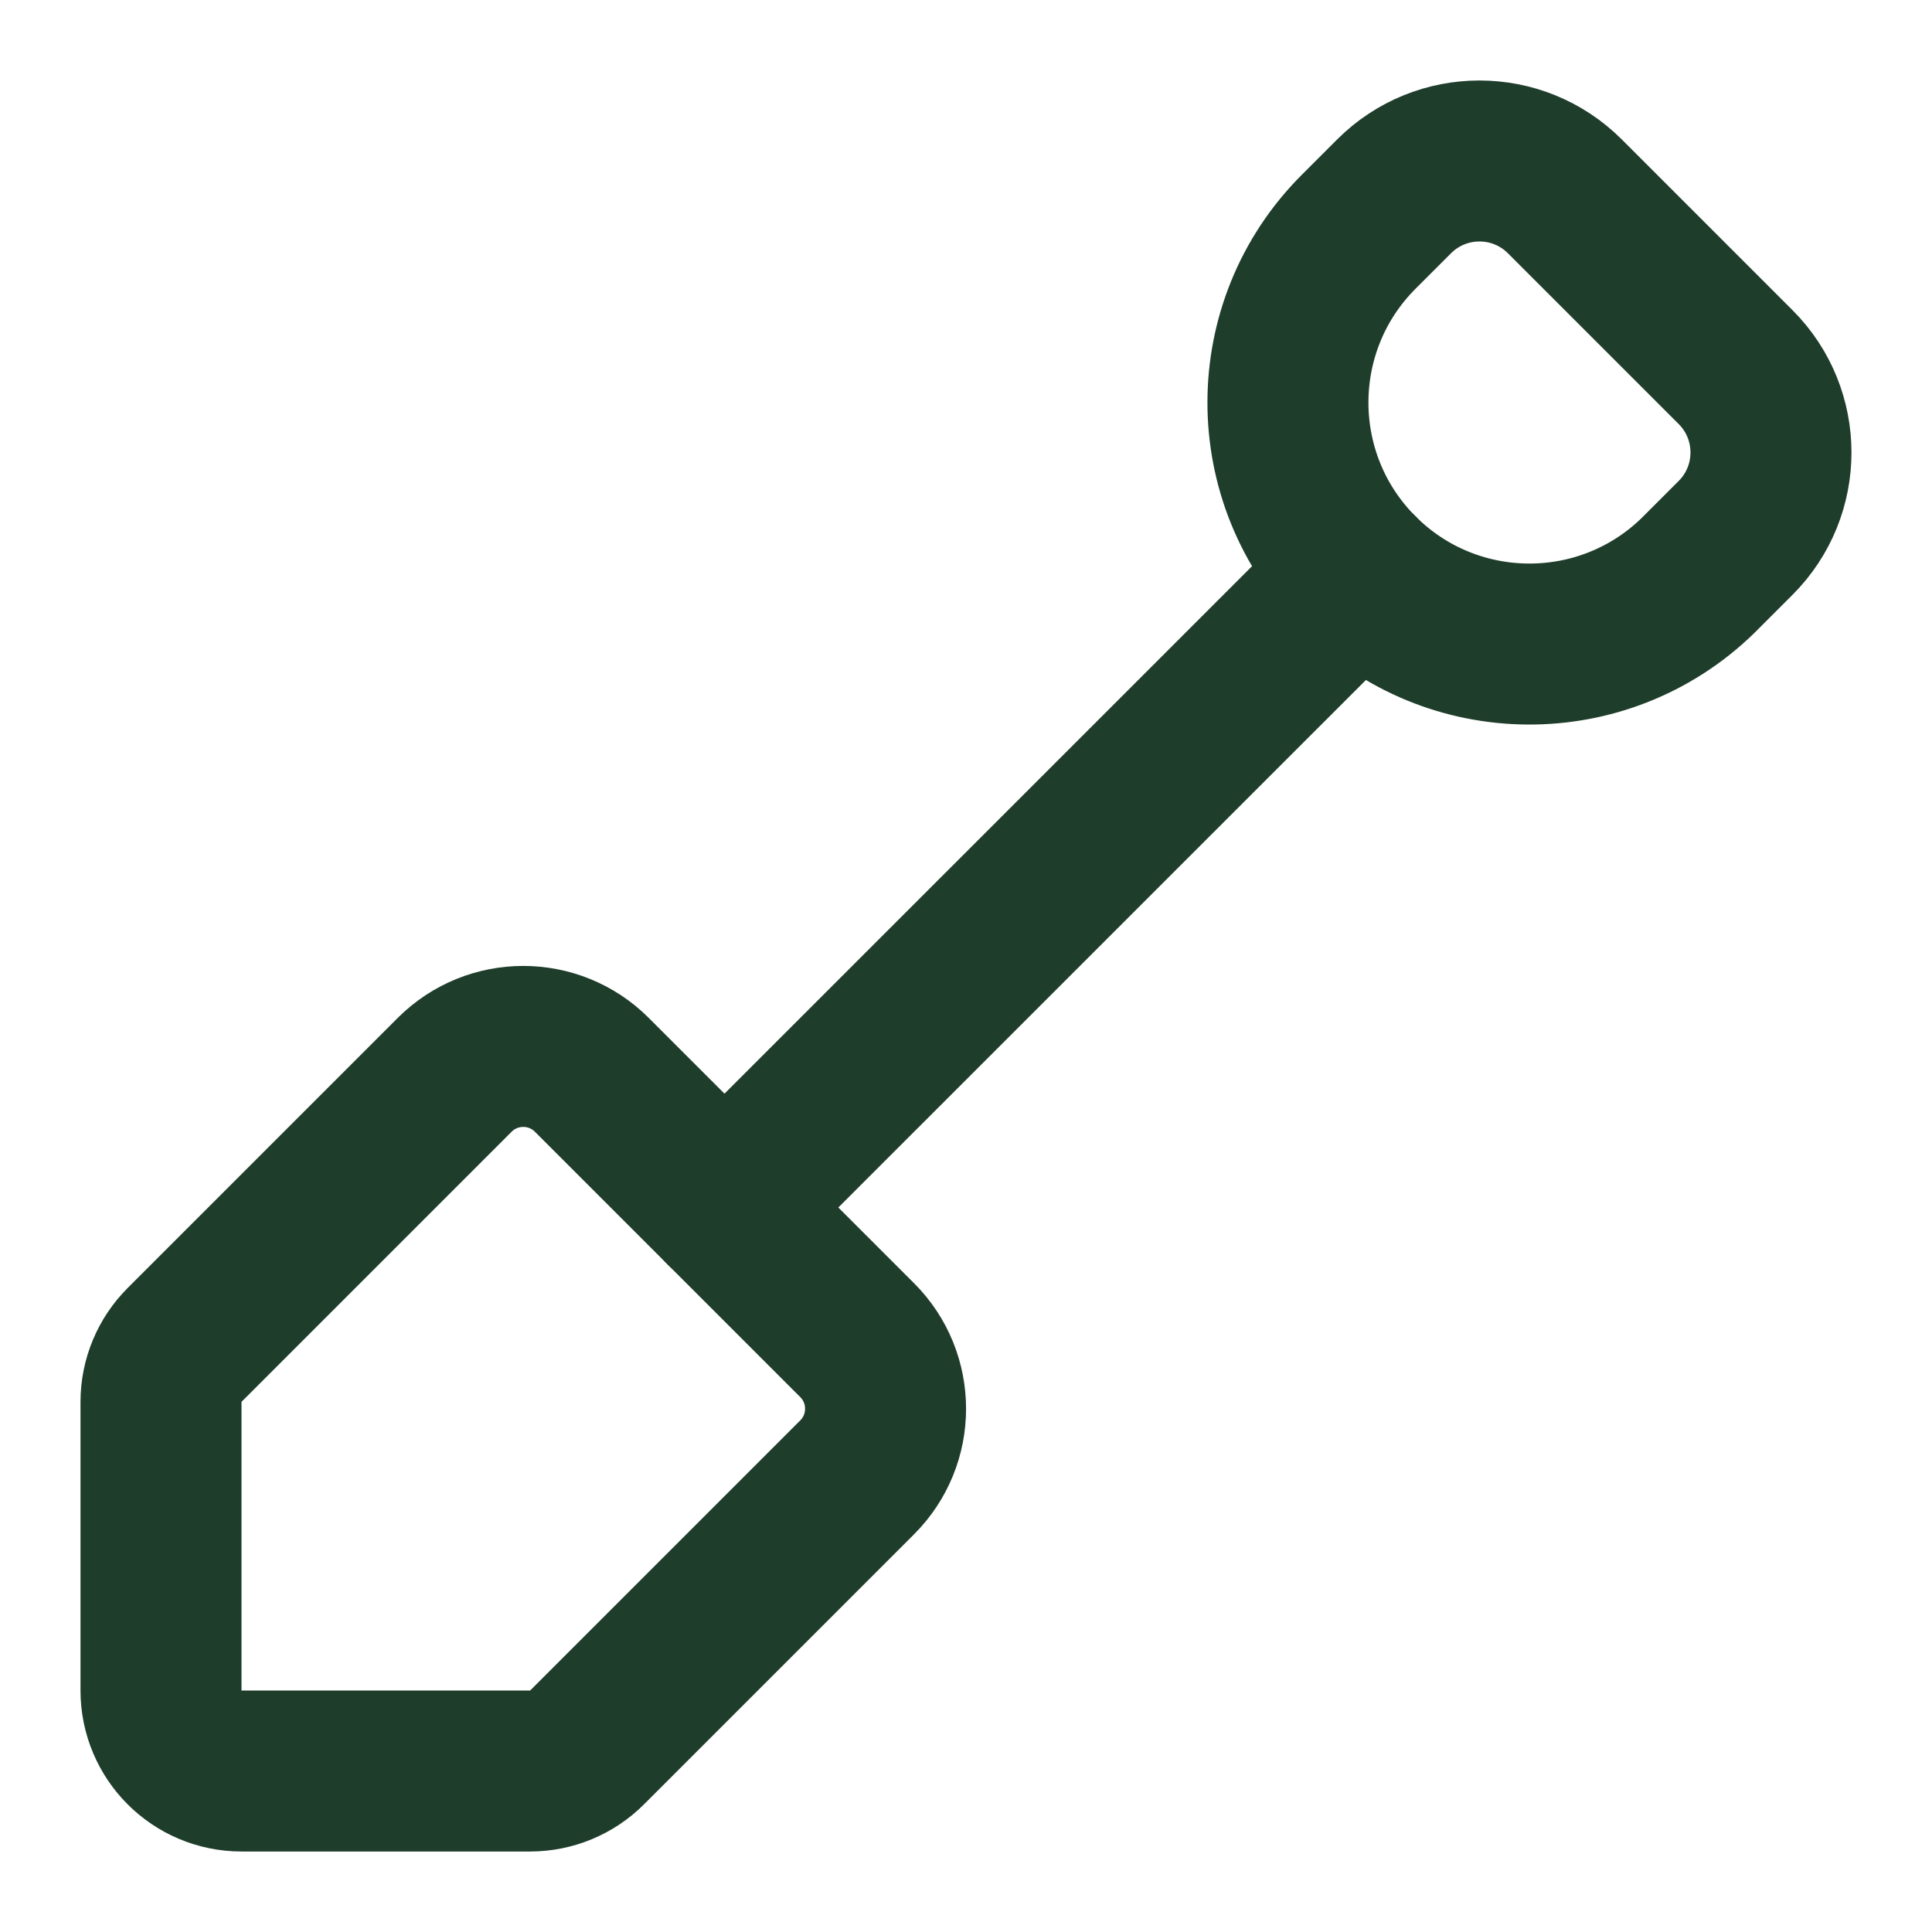
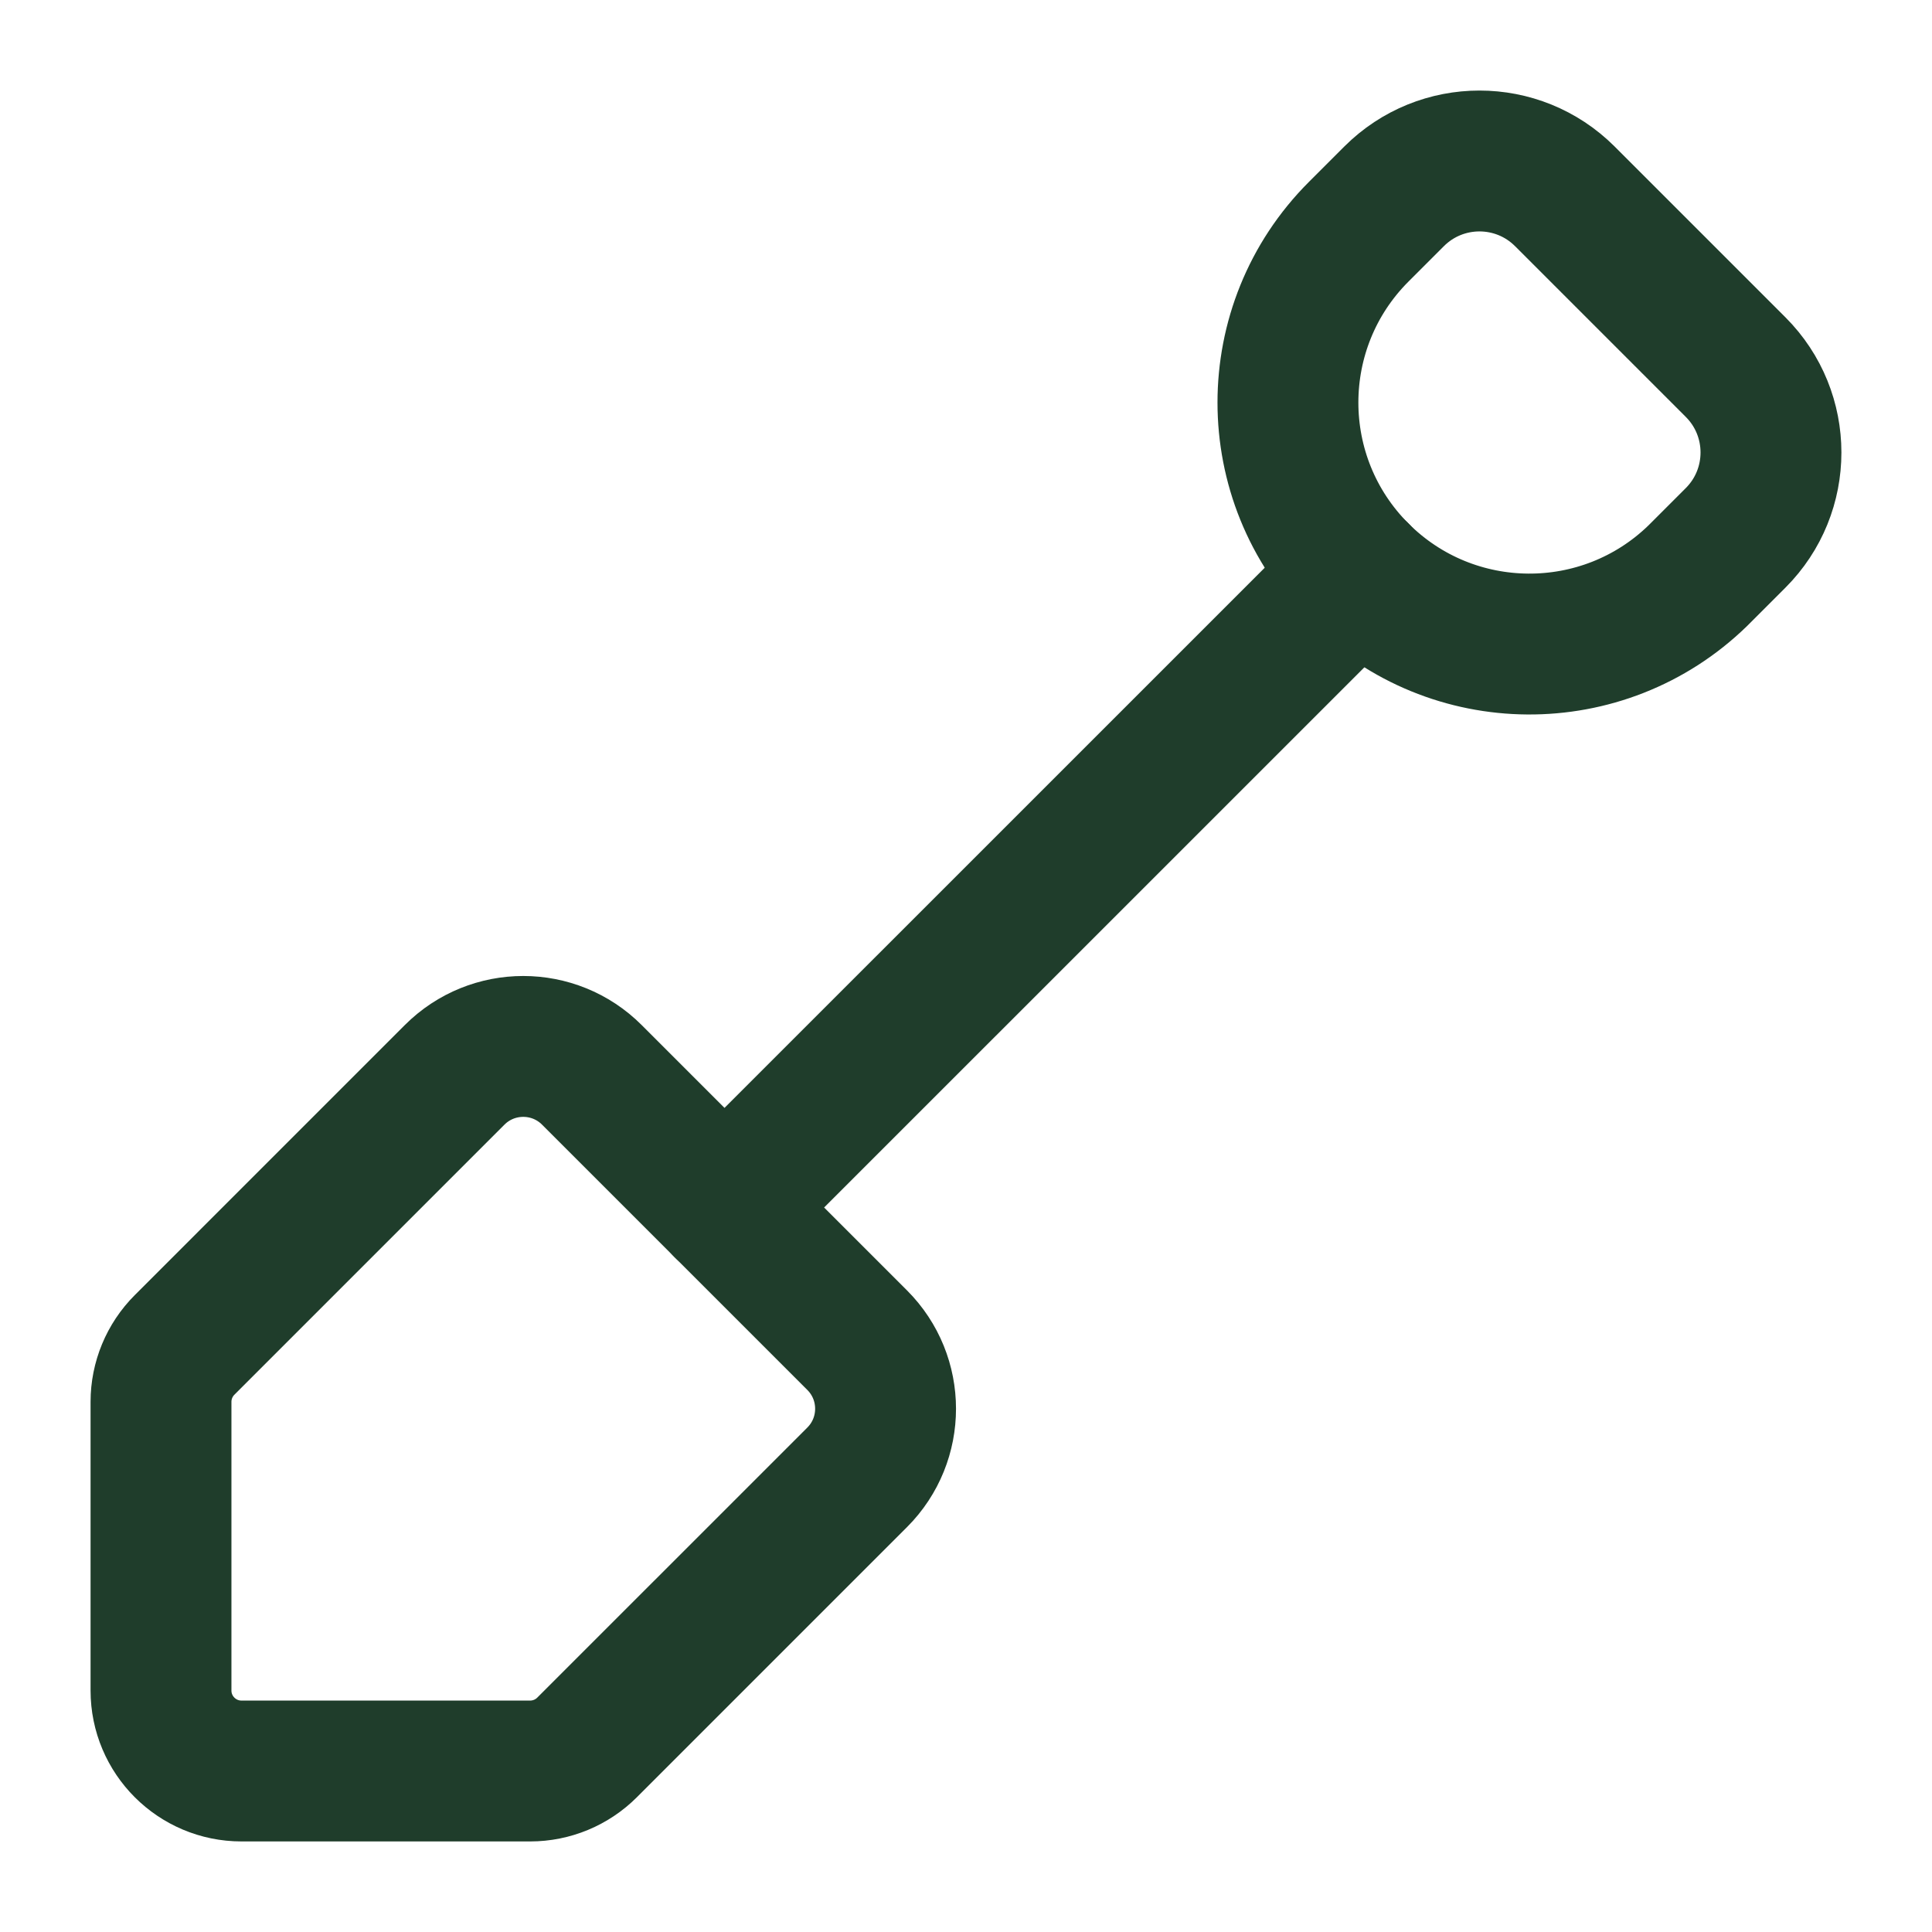
- <svg xmlns="http://www.w3.org/2000/svg" width="24" height="24" viewBox="0 0 24 24" fill="none" stroke="#1F3D2B" stroke-width="2" stroke-linecap="round" stroke-linejoin="round">
+ <svg xmlns="http://www.w3.org/2000/svg" width="24" height="24" viewBox="0 0 24 24" fill="none" stroke="#1F3D2B" stroke-width="1.75" stroke-linecap="round" stroke-linejoin="round">
  <path d="M21.56 4.56a1.5 1.5 0 0 1 0 2.122l-.47.47a3 3 0 0 1-4.212-.03 3 3 0 0 1 0-4.243l.44-.44a1.5 1.5 0 0 1 2.121 0z" />
  <path d="M3 22a1 1 0 0 1-1-1v-3.586a1 1 0 0 1 .293-.707l3.355-3.355a1.205 1.205 0 0 1 1.704 0l3.296 3.296a1.205 1.205 0 0 1 0 1.704l-3.355 3.355a1 1 0 0 1-.707.293z" />
  <path d="m9 15 7.879-7.878" />
</svg>
